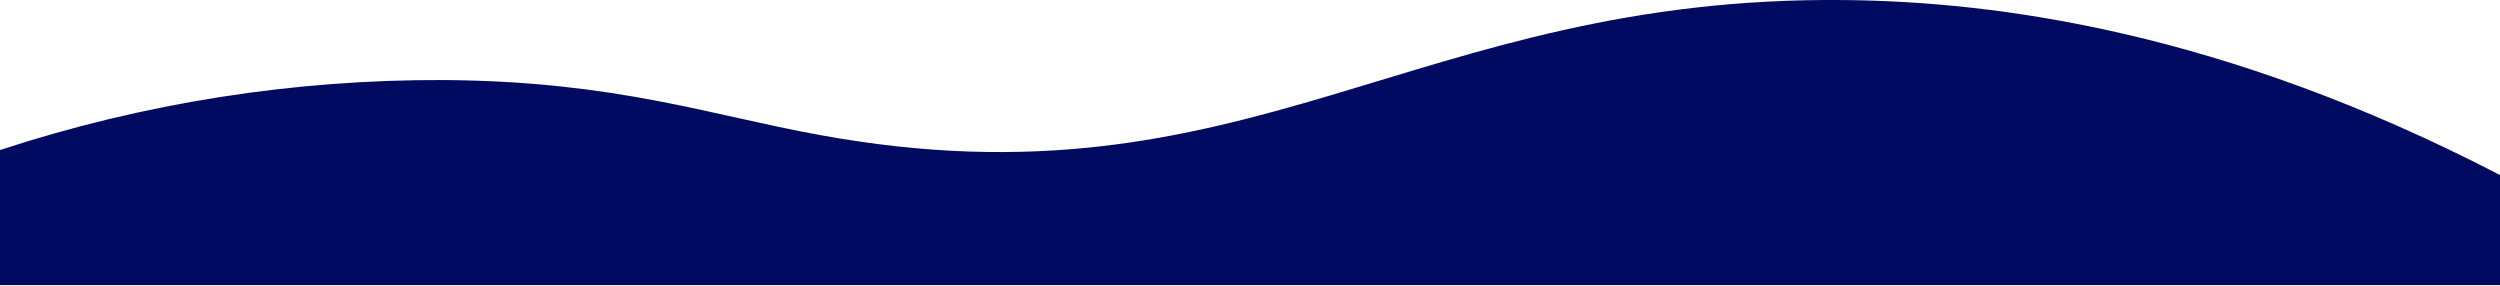
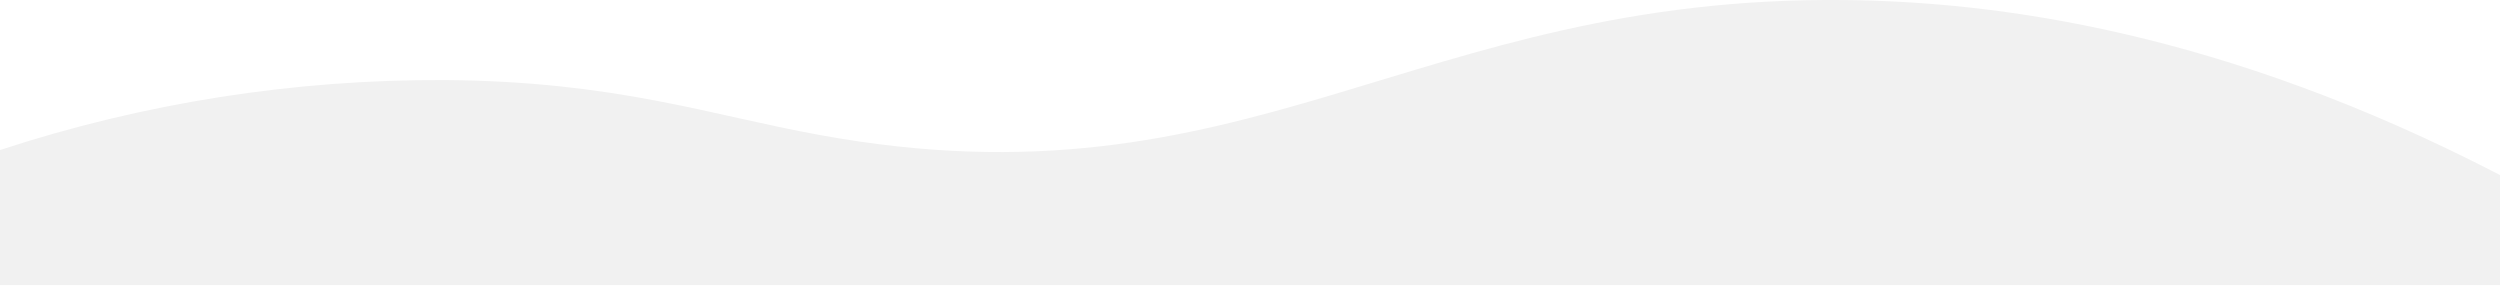
<svg xmlns="http://www.w3.org/2000/svg" id="Layer_1" data-name="Layer 1" viewBox="0 0 500 57.01">
  <defs>
-     <style>.cls-1{fill:rgb(0, 10, 97);}</style>
+     <style>.cls-1{fill:#f1f1f1;}</style>
  </defs>
  <path class="cls-1" d="M500,200H0V173a281.22,281.22,0,0,1,89-14c34.3.27,52.92,7,75,11,85.69,15.67,118.55-27.92,205-27,30.2.32,75.43,6.17,131,35" transform="translate(0 -142.99)" />
</svg>
